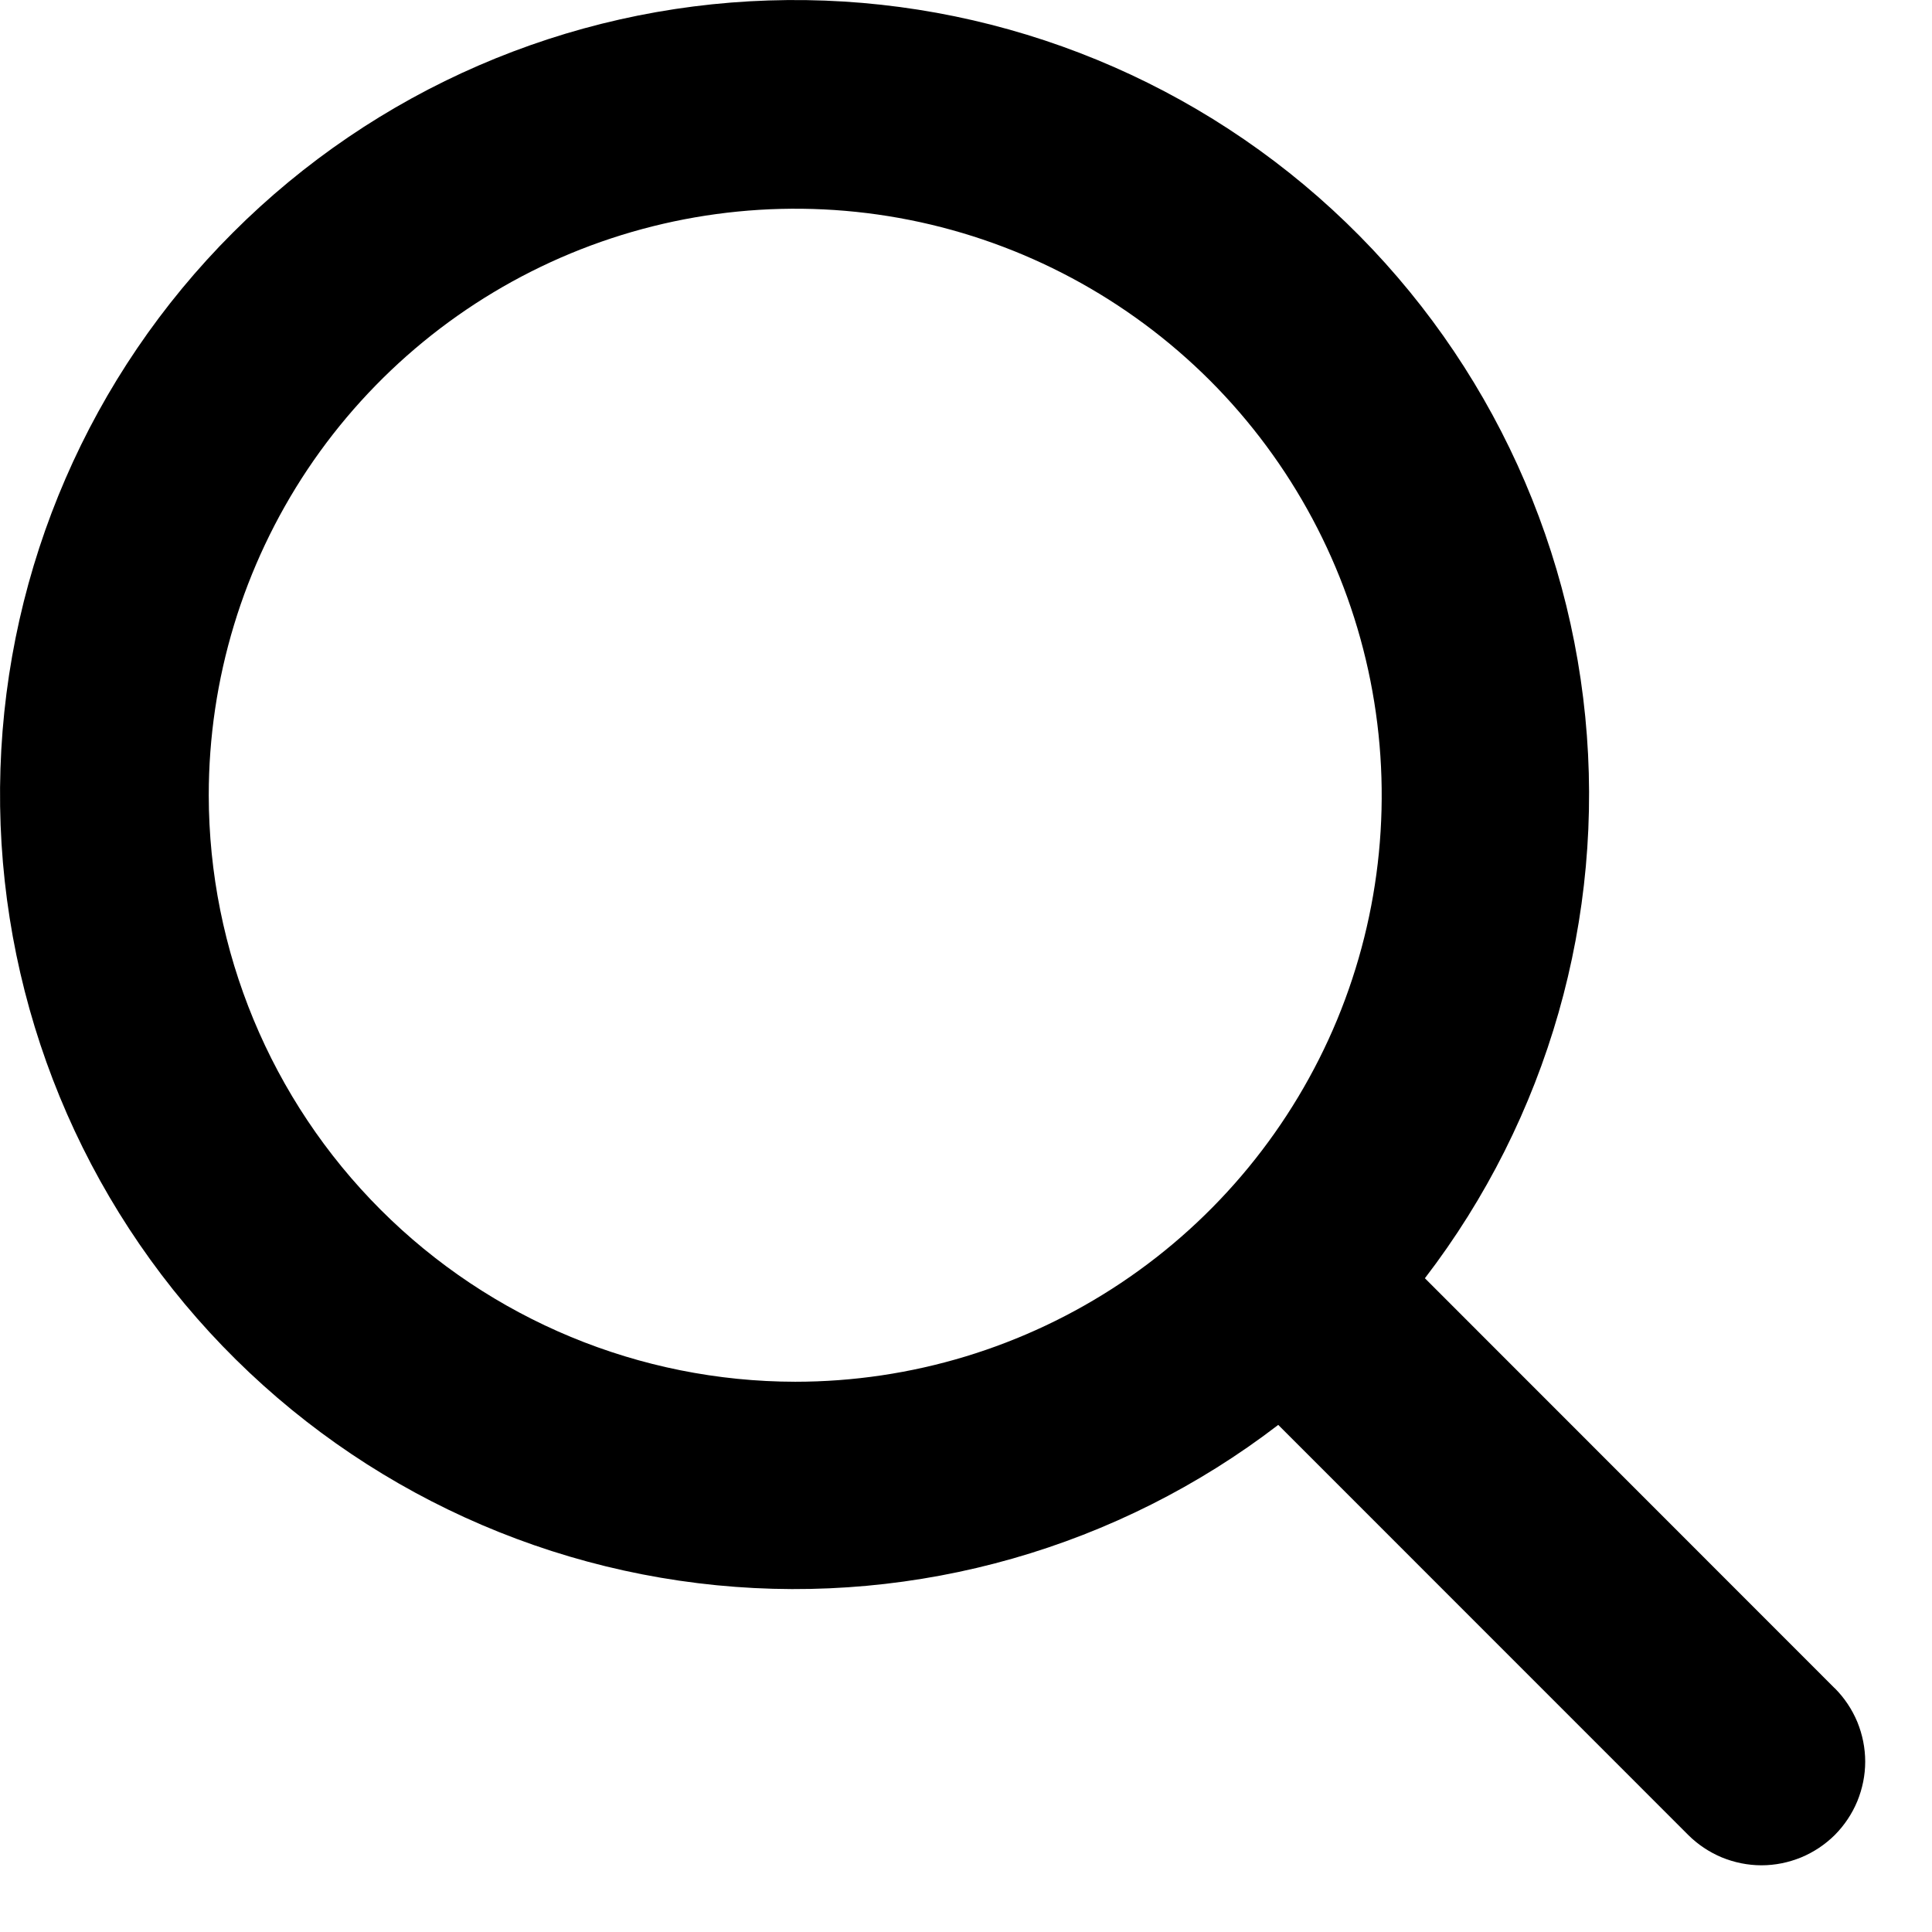
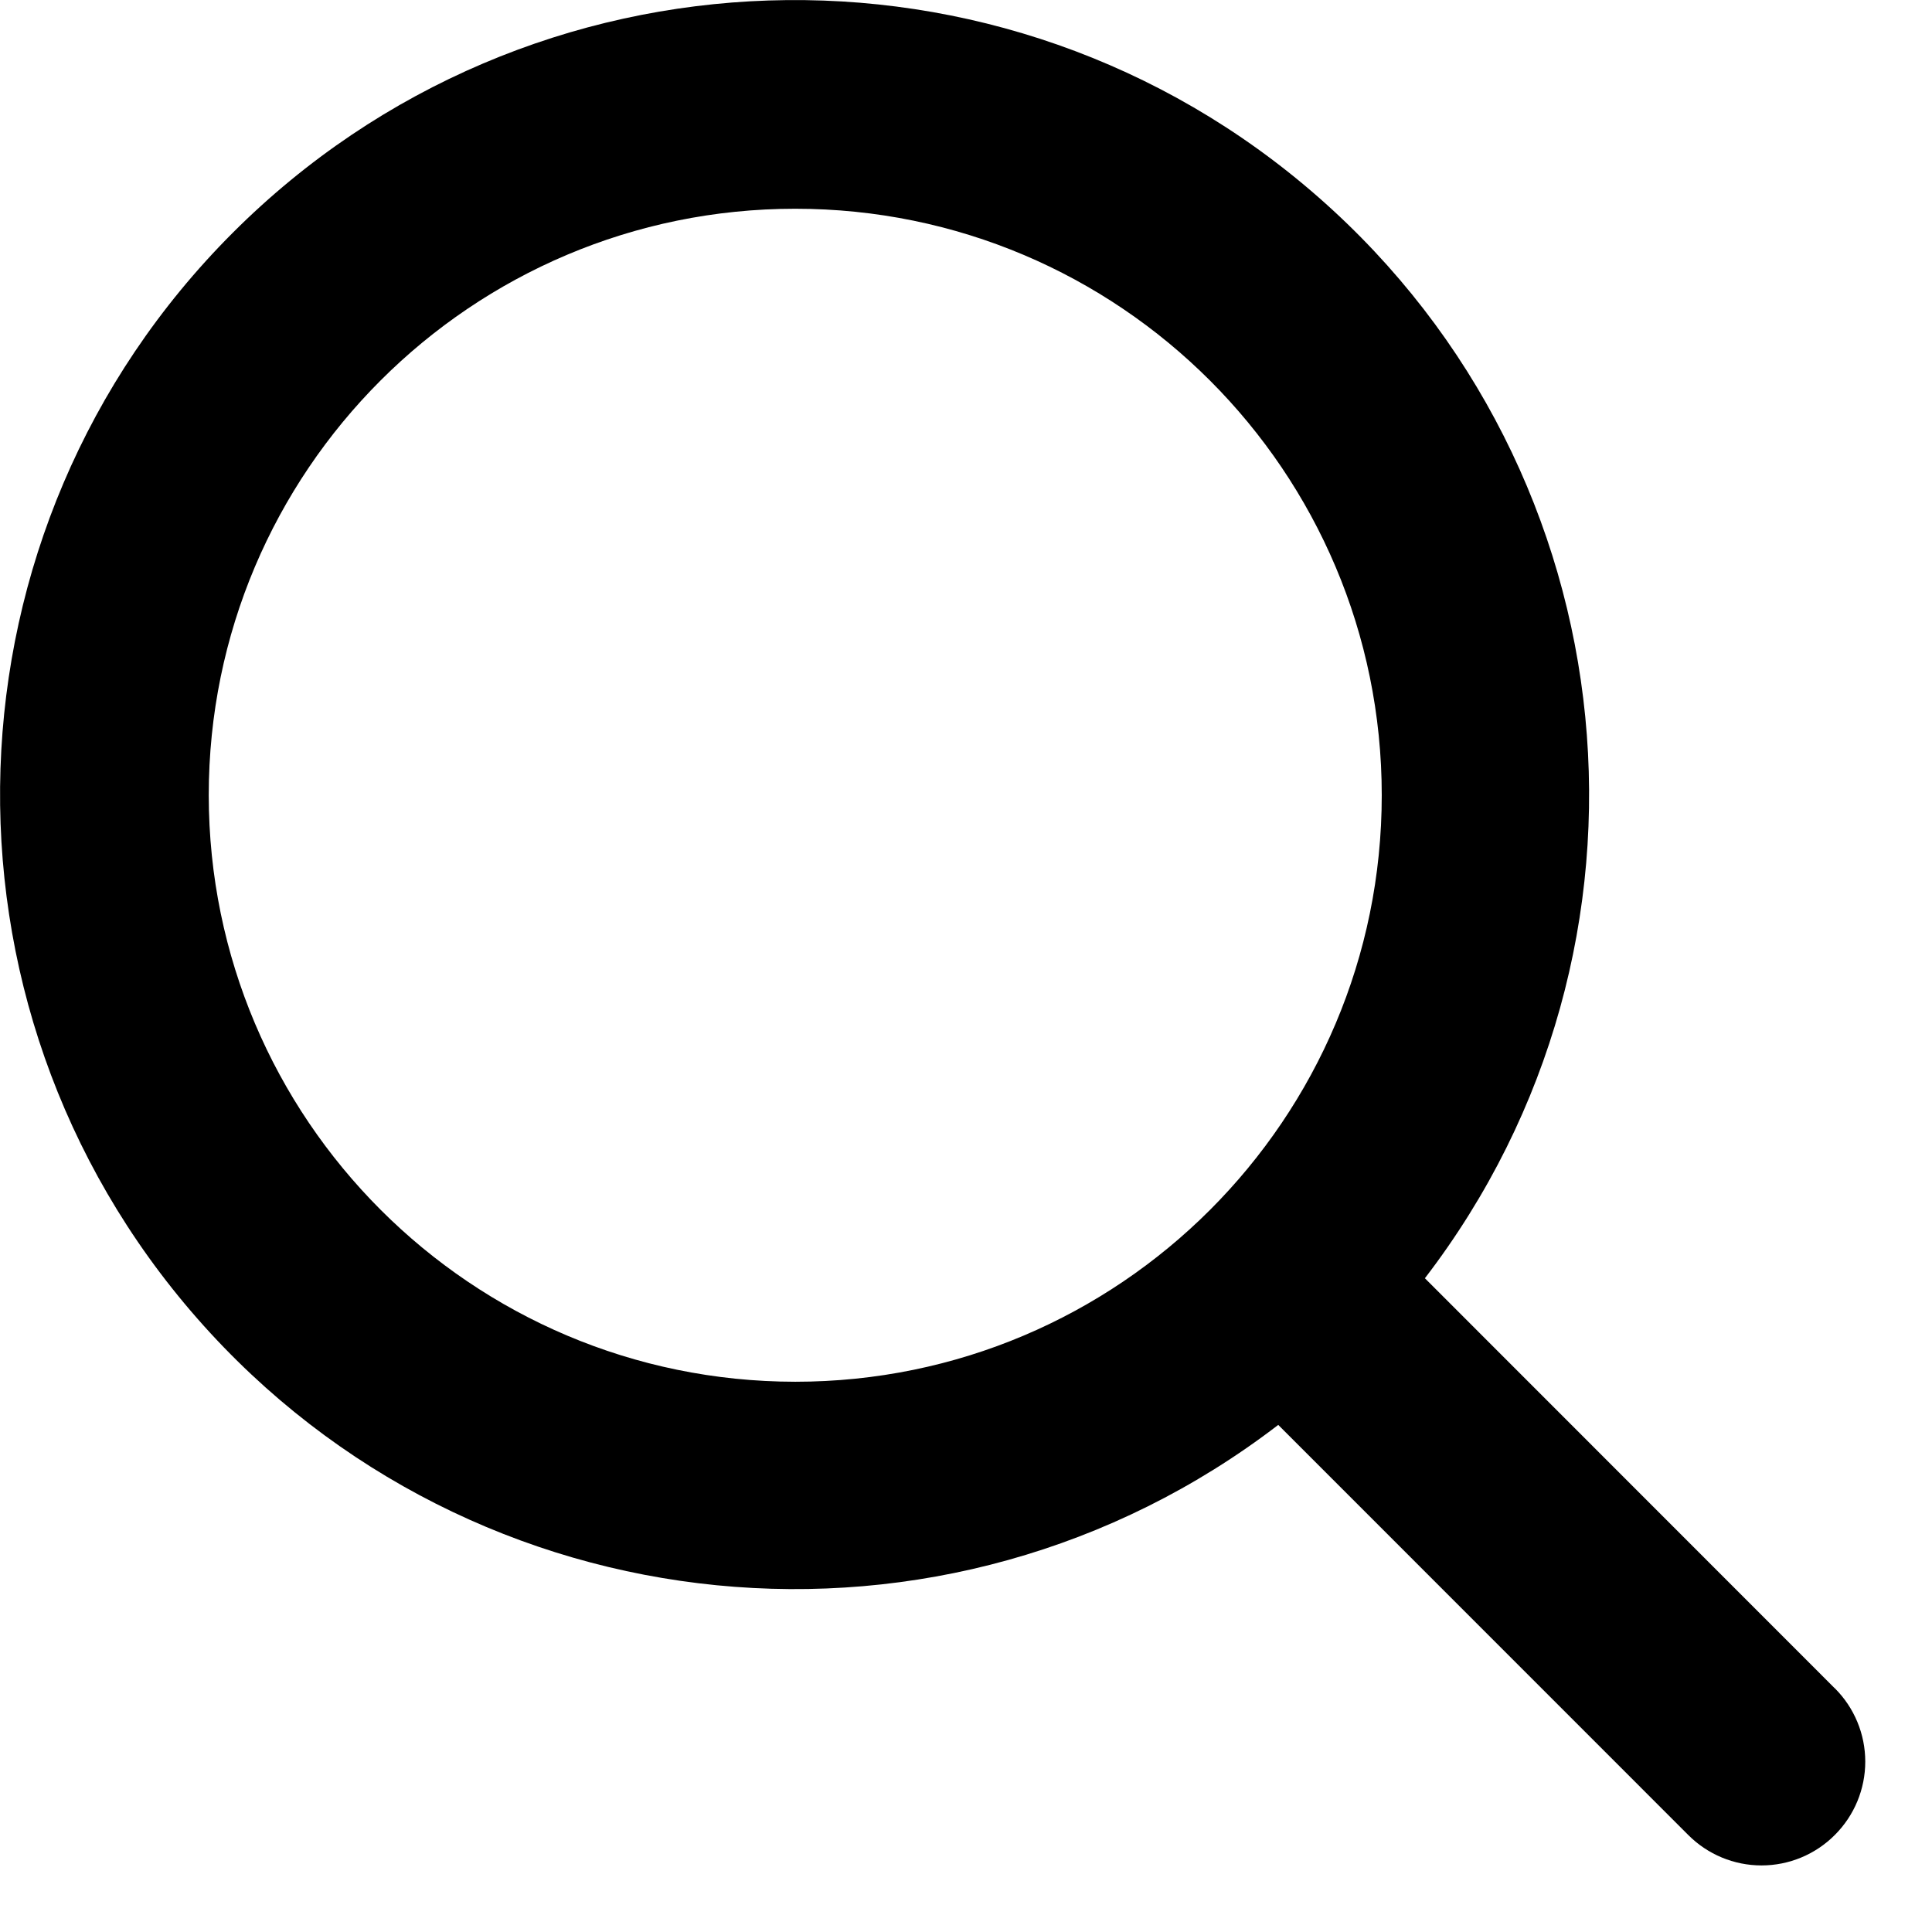
- <svg xmlns="http://www.w3.org/2000/svg" width="21" height="21" viewBox="0 0 21 21" fill="none">
-   <path d="M19.94 18.348L15.488 13.894C16.823 12.154 17.446 9.972 17.231 7.79C17.016 5.608 15.979 3.589 14.331 2.143C12.682 0.697 10.545 -0.067 8.354 0.005C6.162 0.076 4.08 0.979 2.53 2.53C0.979 4.08 0.076 6.162 0.005 8.354C-0.067 10.545 0.697 12.682 2.143 14.331C3.589 15.979 5.608 17.016 7.79 17.231C9.972 17.446 12.154 16.823 13.894 15.488L18.35 19.945C18.454 20.049 18.579 20.132 18.715 20.189C18.852 20.245 18.999 20.275 19.147 20.275C19.295 20.275 19.441 20.245 19.578 20.189C19.715 20.132 19.839 20.049 19.944 19.945C20.048 19.84 20.131 19.716 20.188 19.579C20.244 19.442 20.274 19.296 20.274 19.148C20.274 19 20.244 18.853 20.188 18.716C20.131 18.58 20.048 18.455 19.944 18.351L19.94 18.348ZM2.269 8.644C2.269 7.383 2.643 6.151 3.343 5.102C4.044 4.054 5.039 3.237 6.204 2.754C7.369 2.272 8.651 2.145 9.888 2.391C11.124 2.637 12.26 3.245 13.152 4.136C14.043 5.028 14.65 6.164 14.896 7.4C15.142 8.637 15.016 9.919 14.534 11.084C14.051 12.248 13.234 13.244 12.186 13.944C11.137 14.645 9.905 15.019 8.644 15.019C6.954 15.017 5.333 14.345 4.138 13.15C2.943 11.955 2.271 10.334 2.269 8.644Z" fill="black" />
+ <svg xmlns="http://www.w3.org/2000/svg" width="21" height="21" fill="none" viewBox="0 0 21 21">
+   <path fill="#000" d="m19.94 18.348-4.452-4.454a8.636 8.636 0 1 0-1.594 1.594l4.456 4.457a1.124 1.124 0 0 0 1.594 0 1.126 1.126 0 0 0 0-1.594zM2.269 8.644a6.375 6.375 0 1 1 6.375 6.375 6.38 6.38 0 0 1-6.375-6.375" />
</svg>
